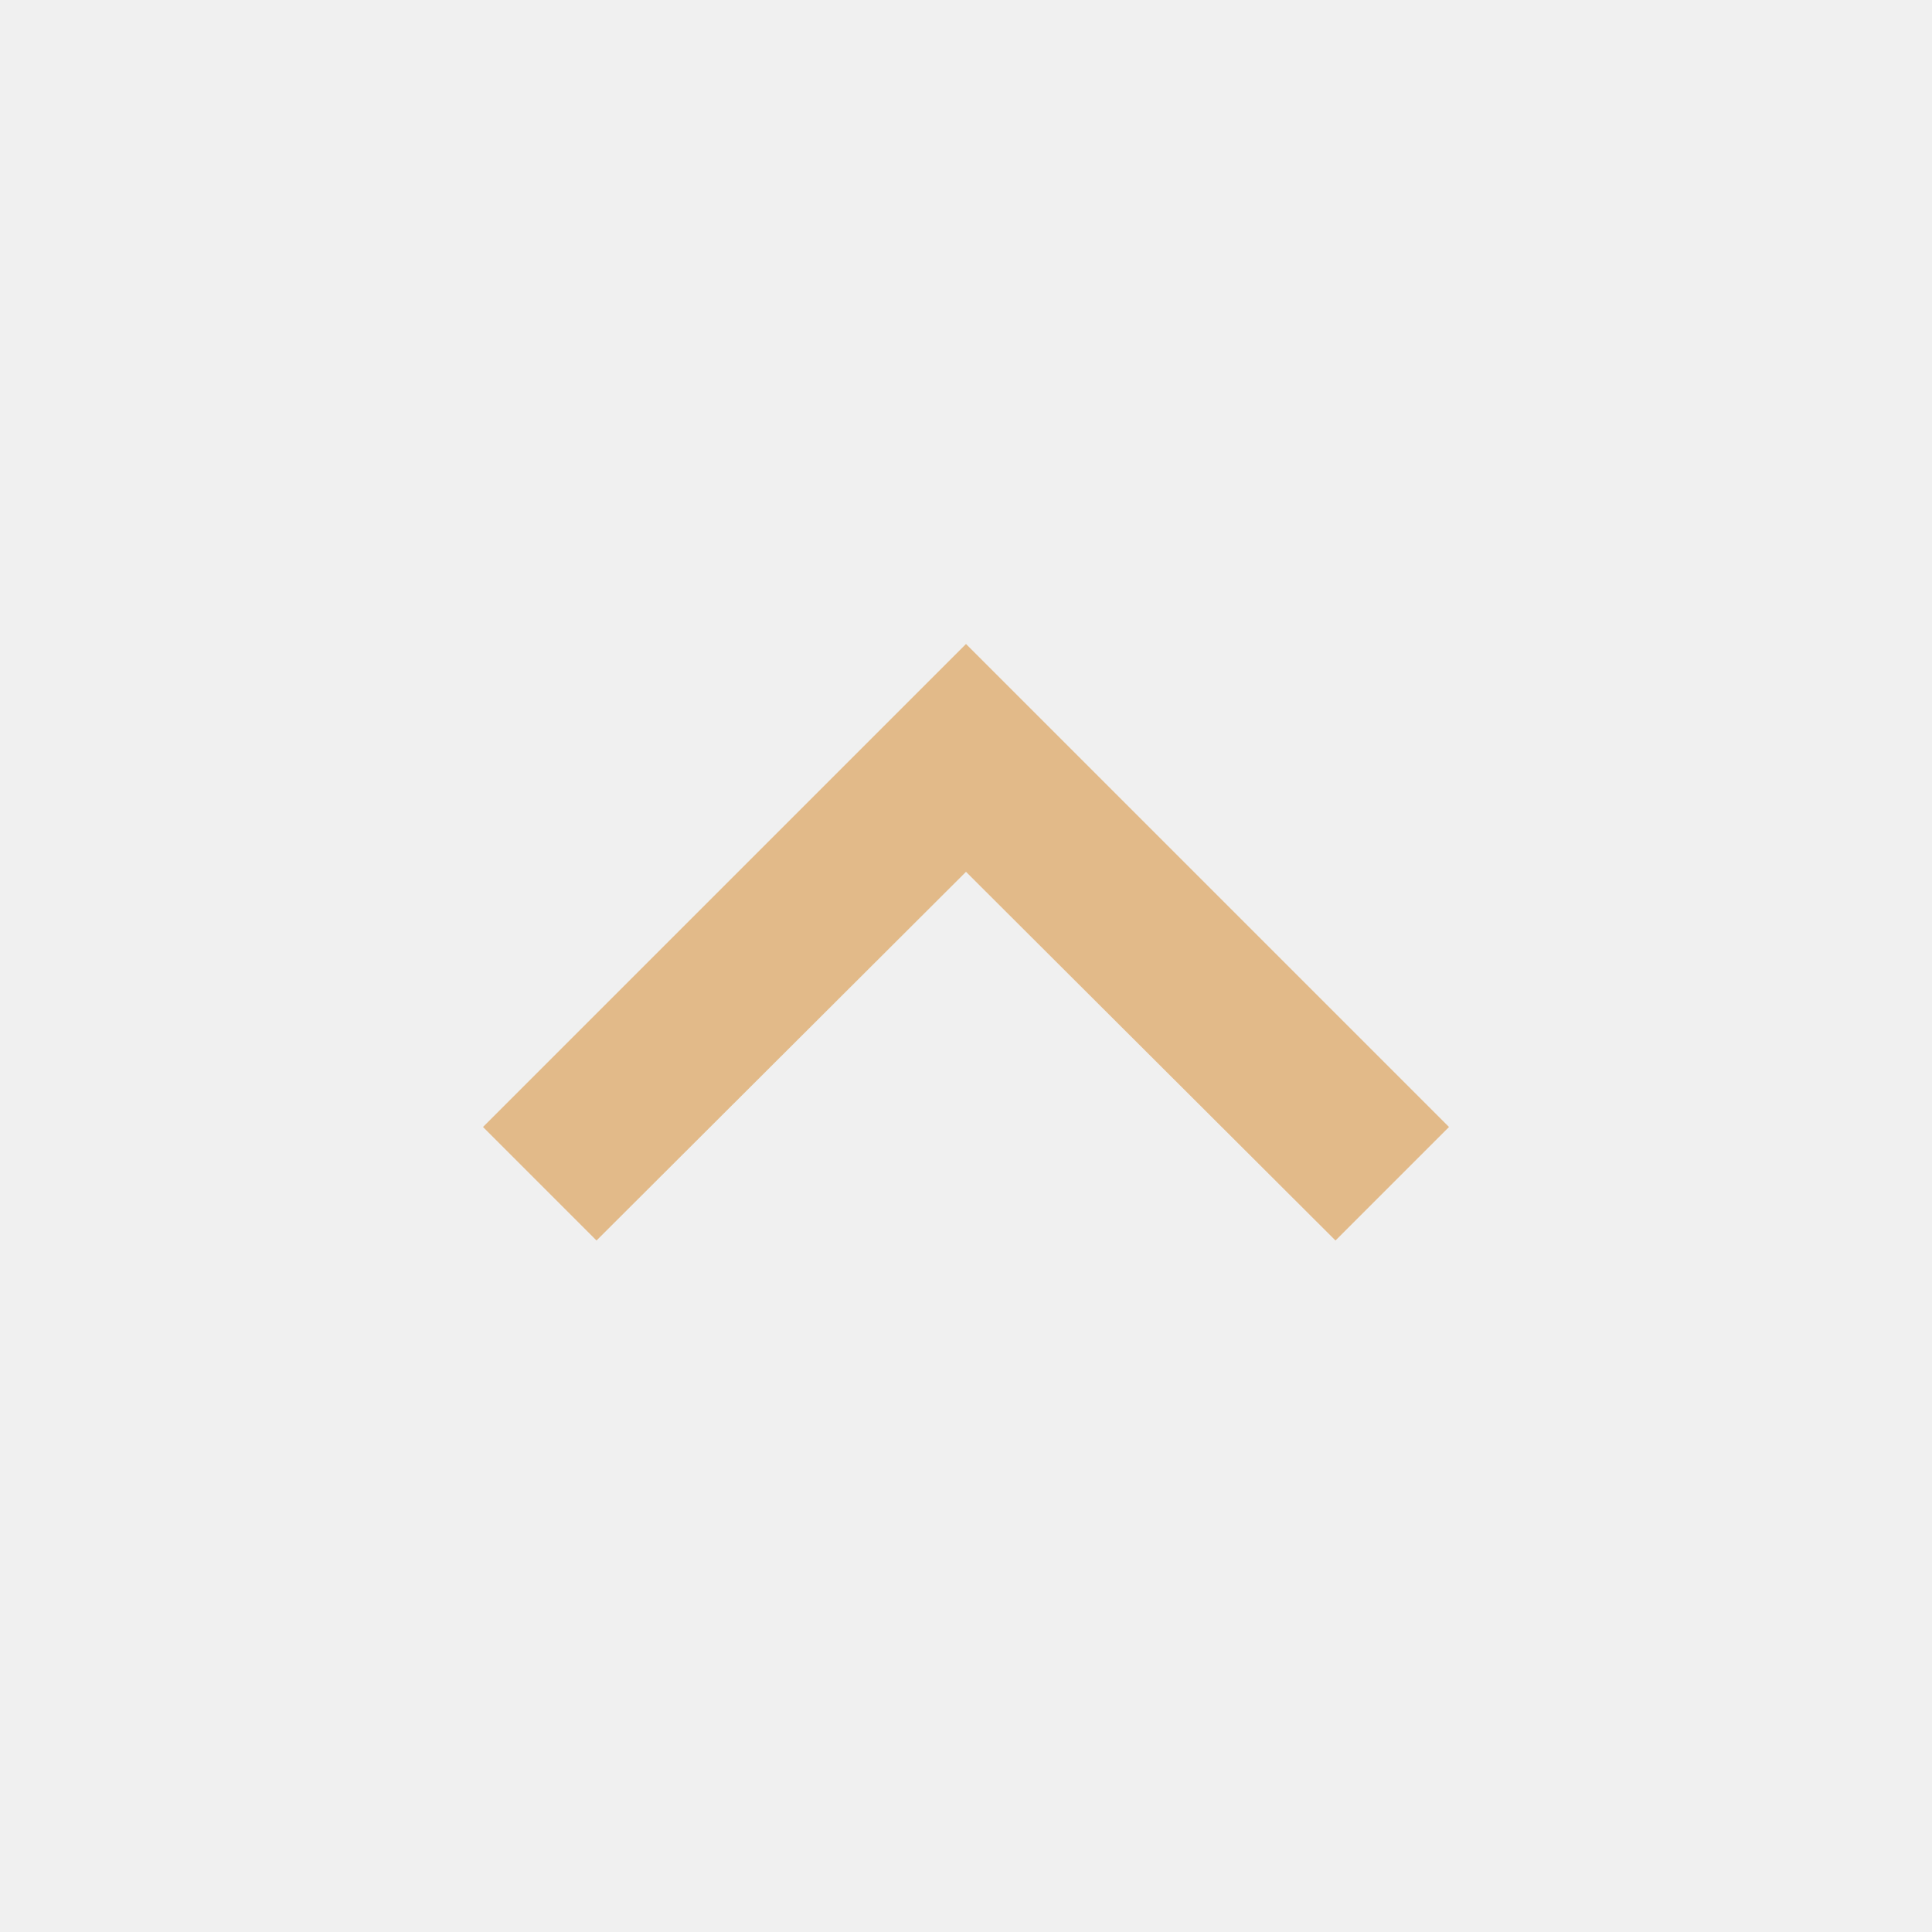
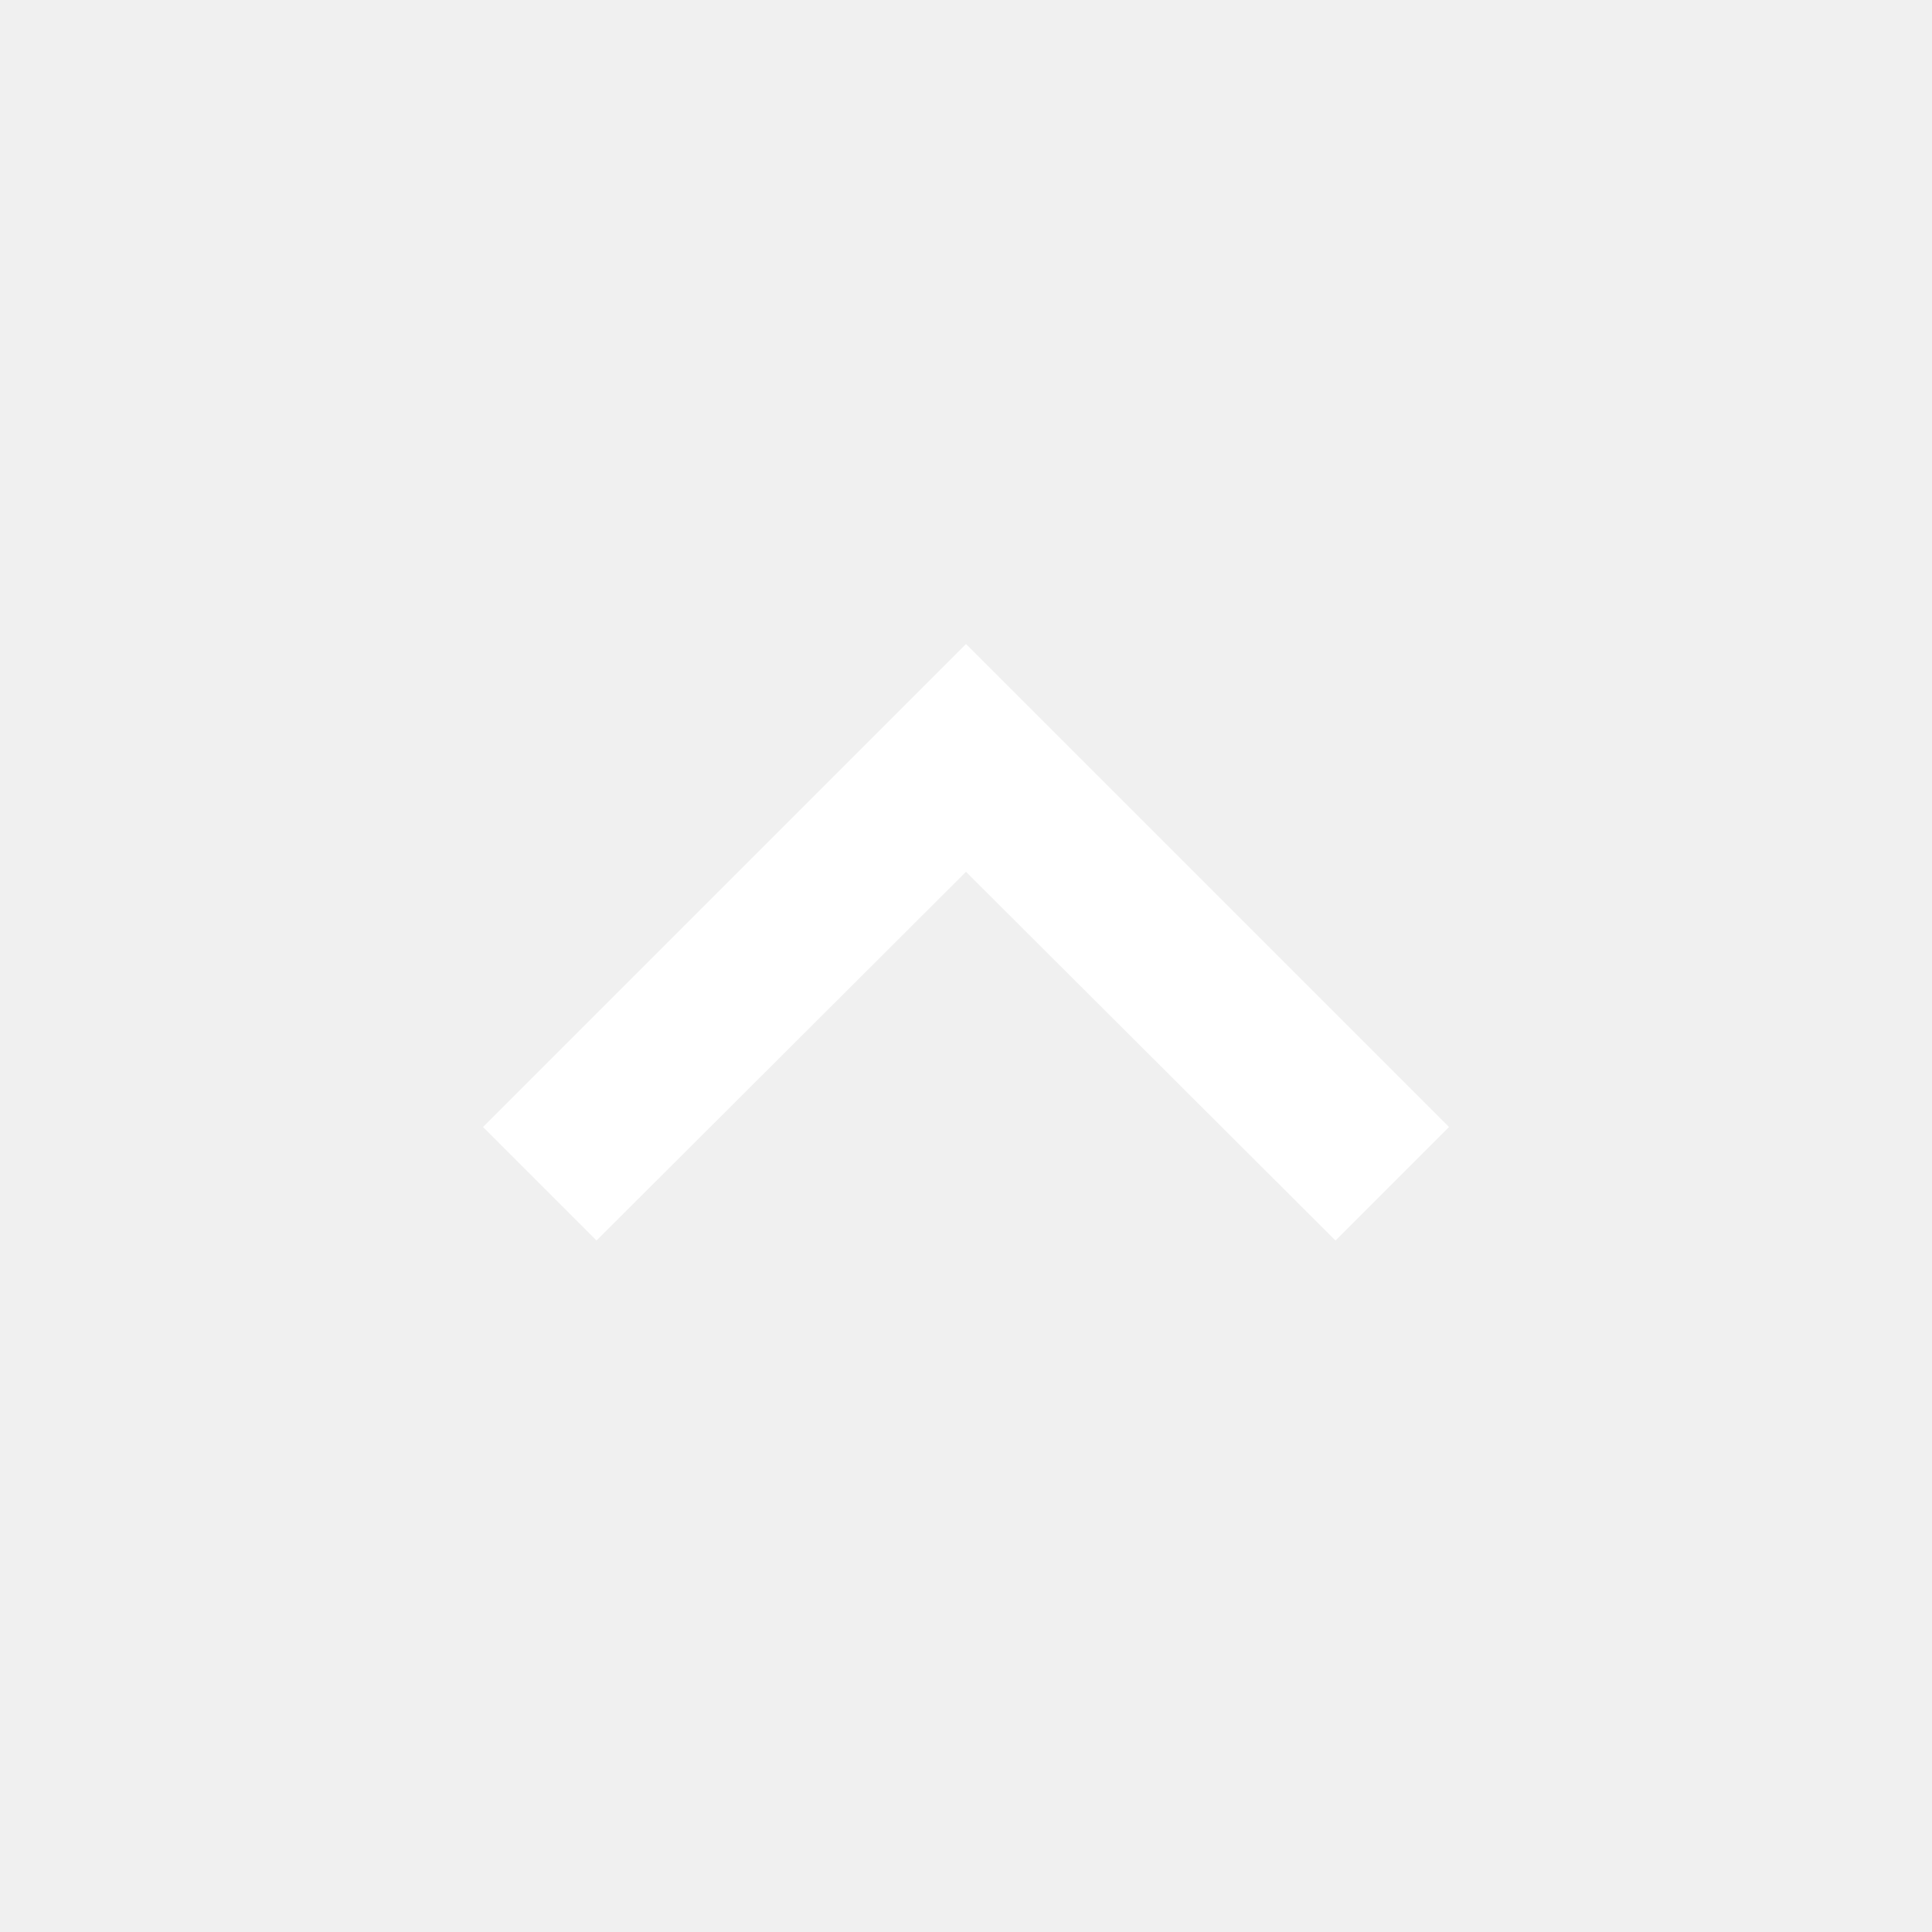
- <svg xmlns="http://www.w3.org/2000/svg" height="24px" viewBox="0 0 24 24" width="24px" fill="#E2BA89">
+ <svg xmlns="http://www.w3.org/2000/svg" height="24px" viewBox="0 0 24 24" width="24px" fill="white">
  <path d="M0 0h24v24H0V0z" fill="none" />
  <path d="M7.41 15.41L12 10.83l4.59 4.58L18 14l-6-6-6 6 1.41 1.41z" />
</svg>
